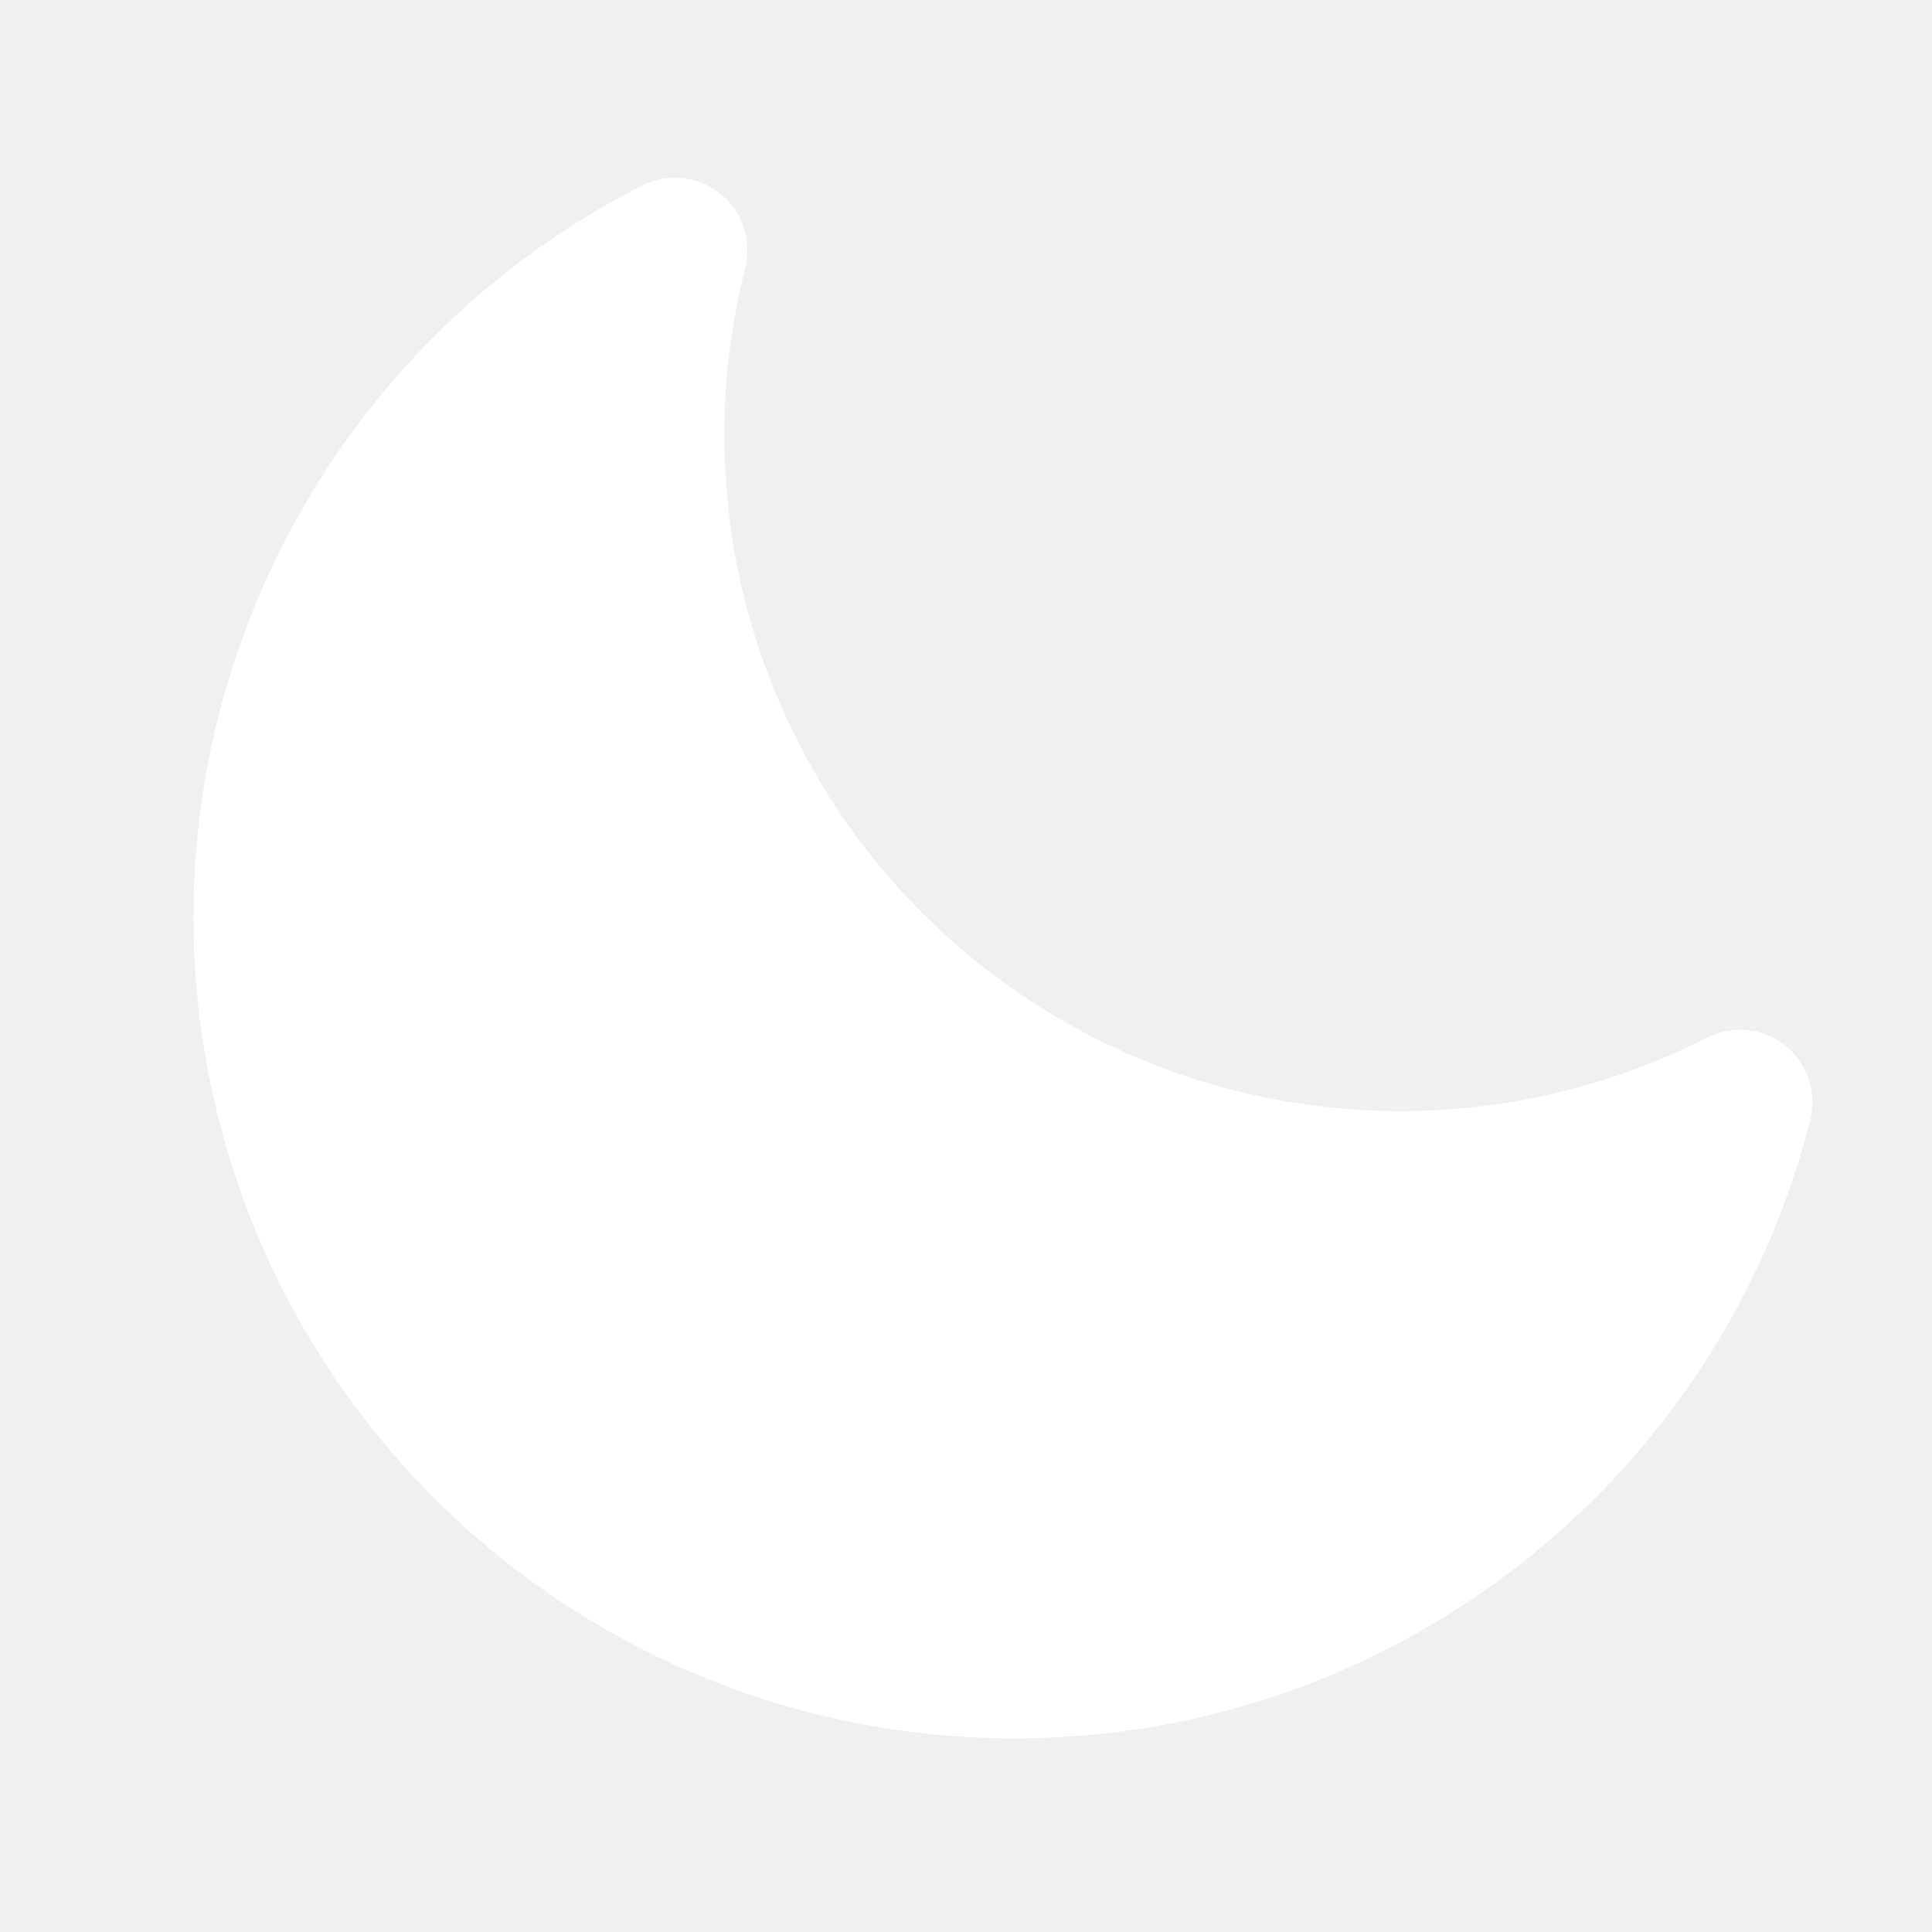
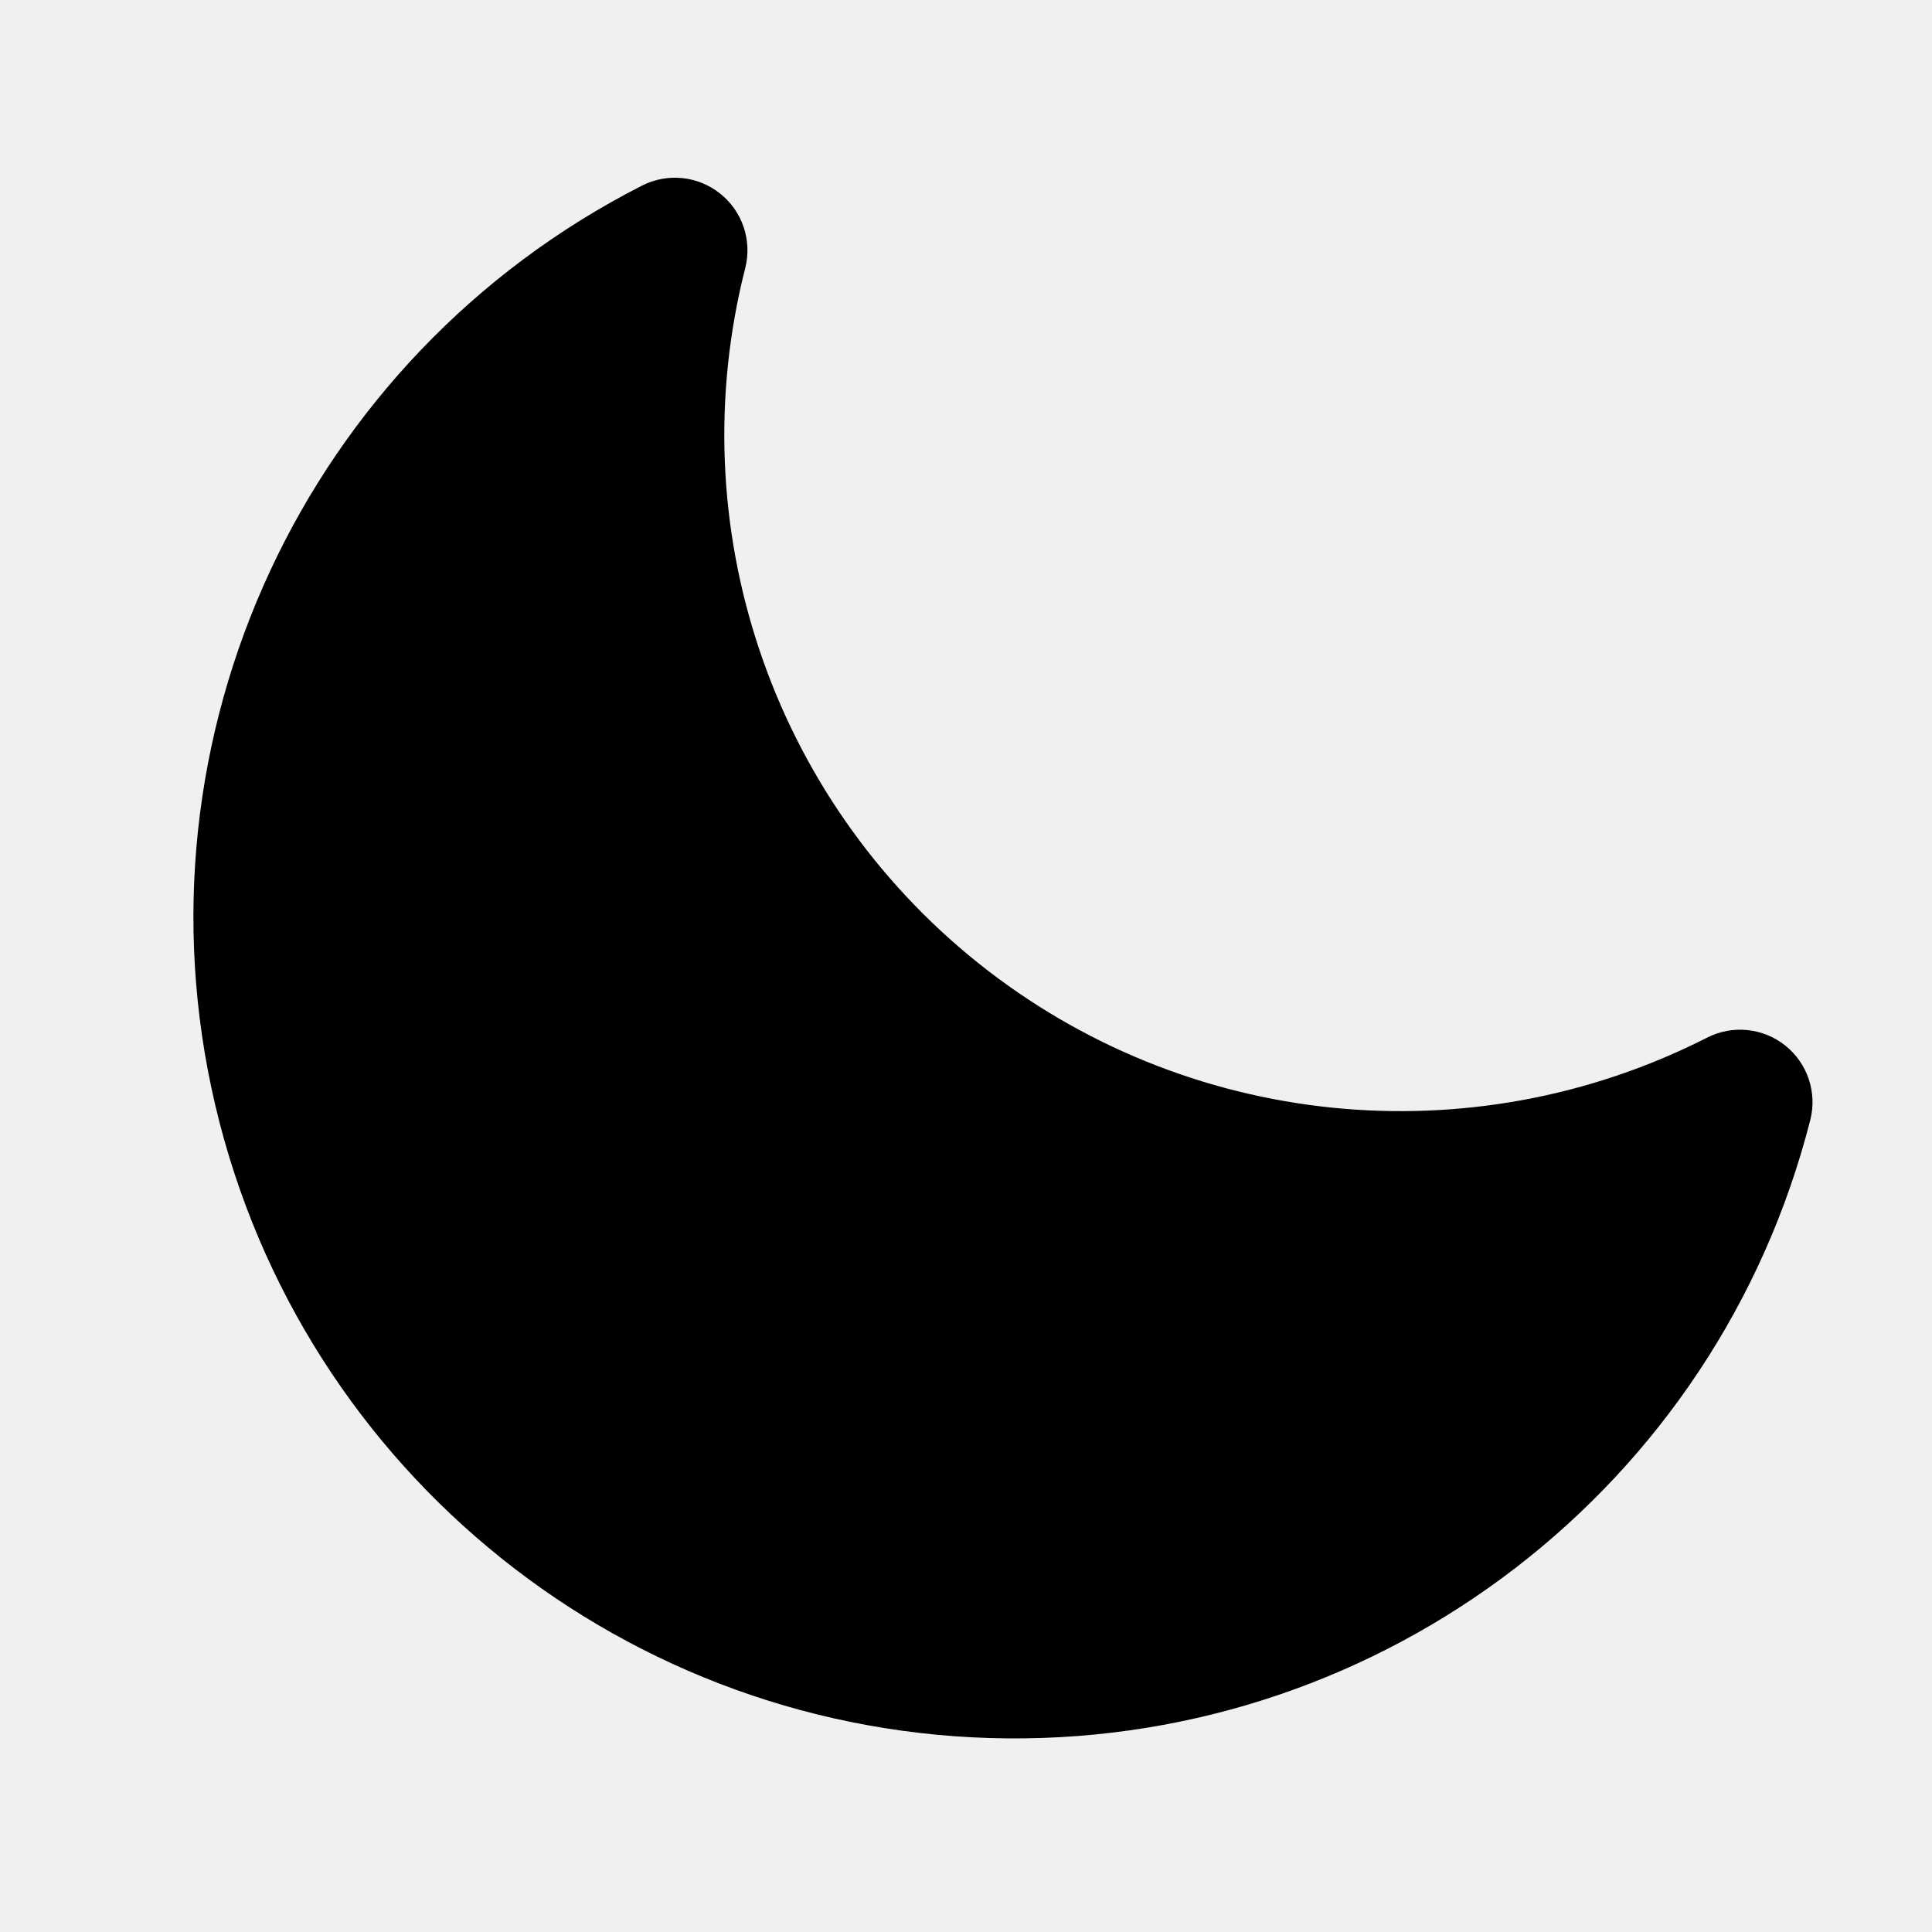
- <svg xmlns="http://www.w3.org/2000/svg" viewBox="0 0 20 20" fill="white" class="size-5">
+ <svg xmlns="http://www.w3.org/2000/svg" viewBox="0 0 20 20" fill="currentColor" class="size-5">
  <path fill-rule="evenodd" d="M7.455 2.004a.75.75 0 0 1 .26.77 7 7 0 0 0 9.958 7.967.75.75 0 0 1 1.067.853A8.5 8.5 0 1 1 6.647 1.921a.75.75 0 0 1 .808.083Z" clip-rule="evenodd" />
</svg>
